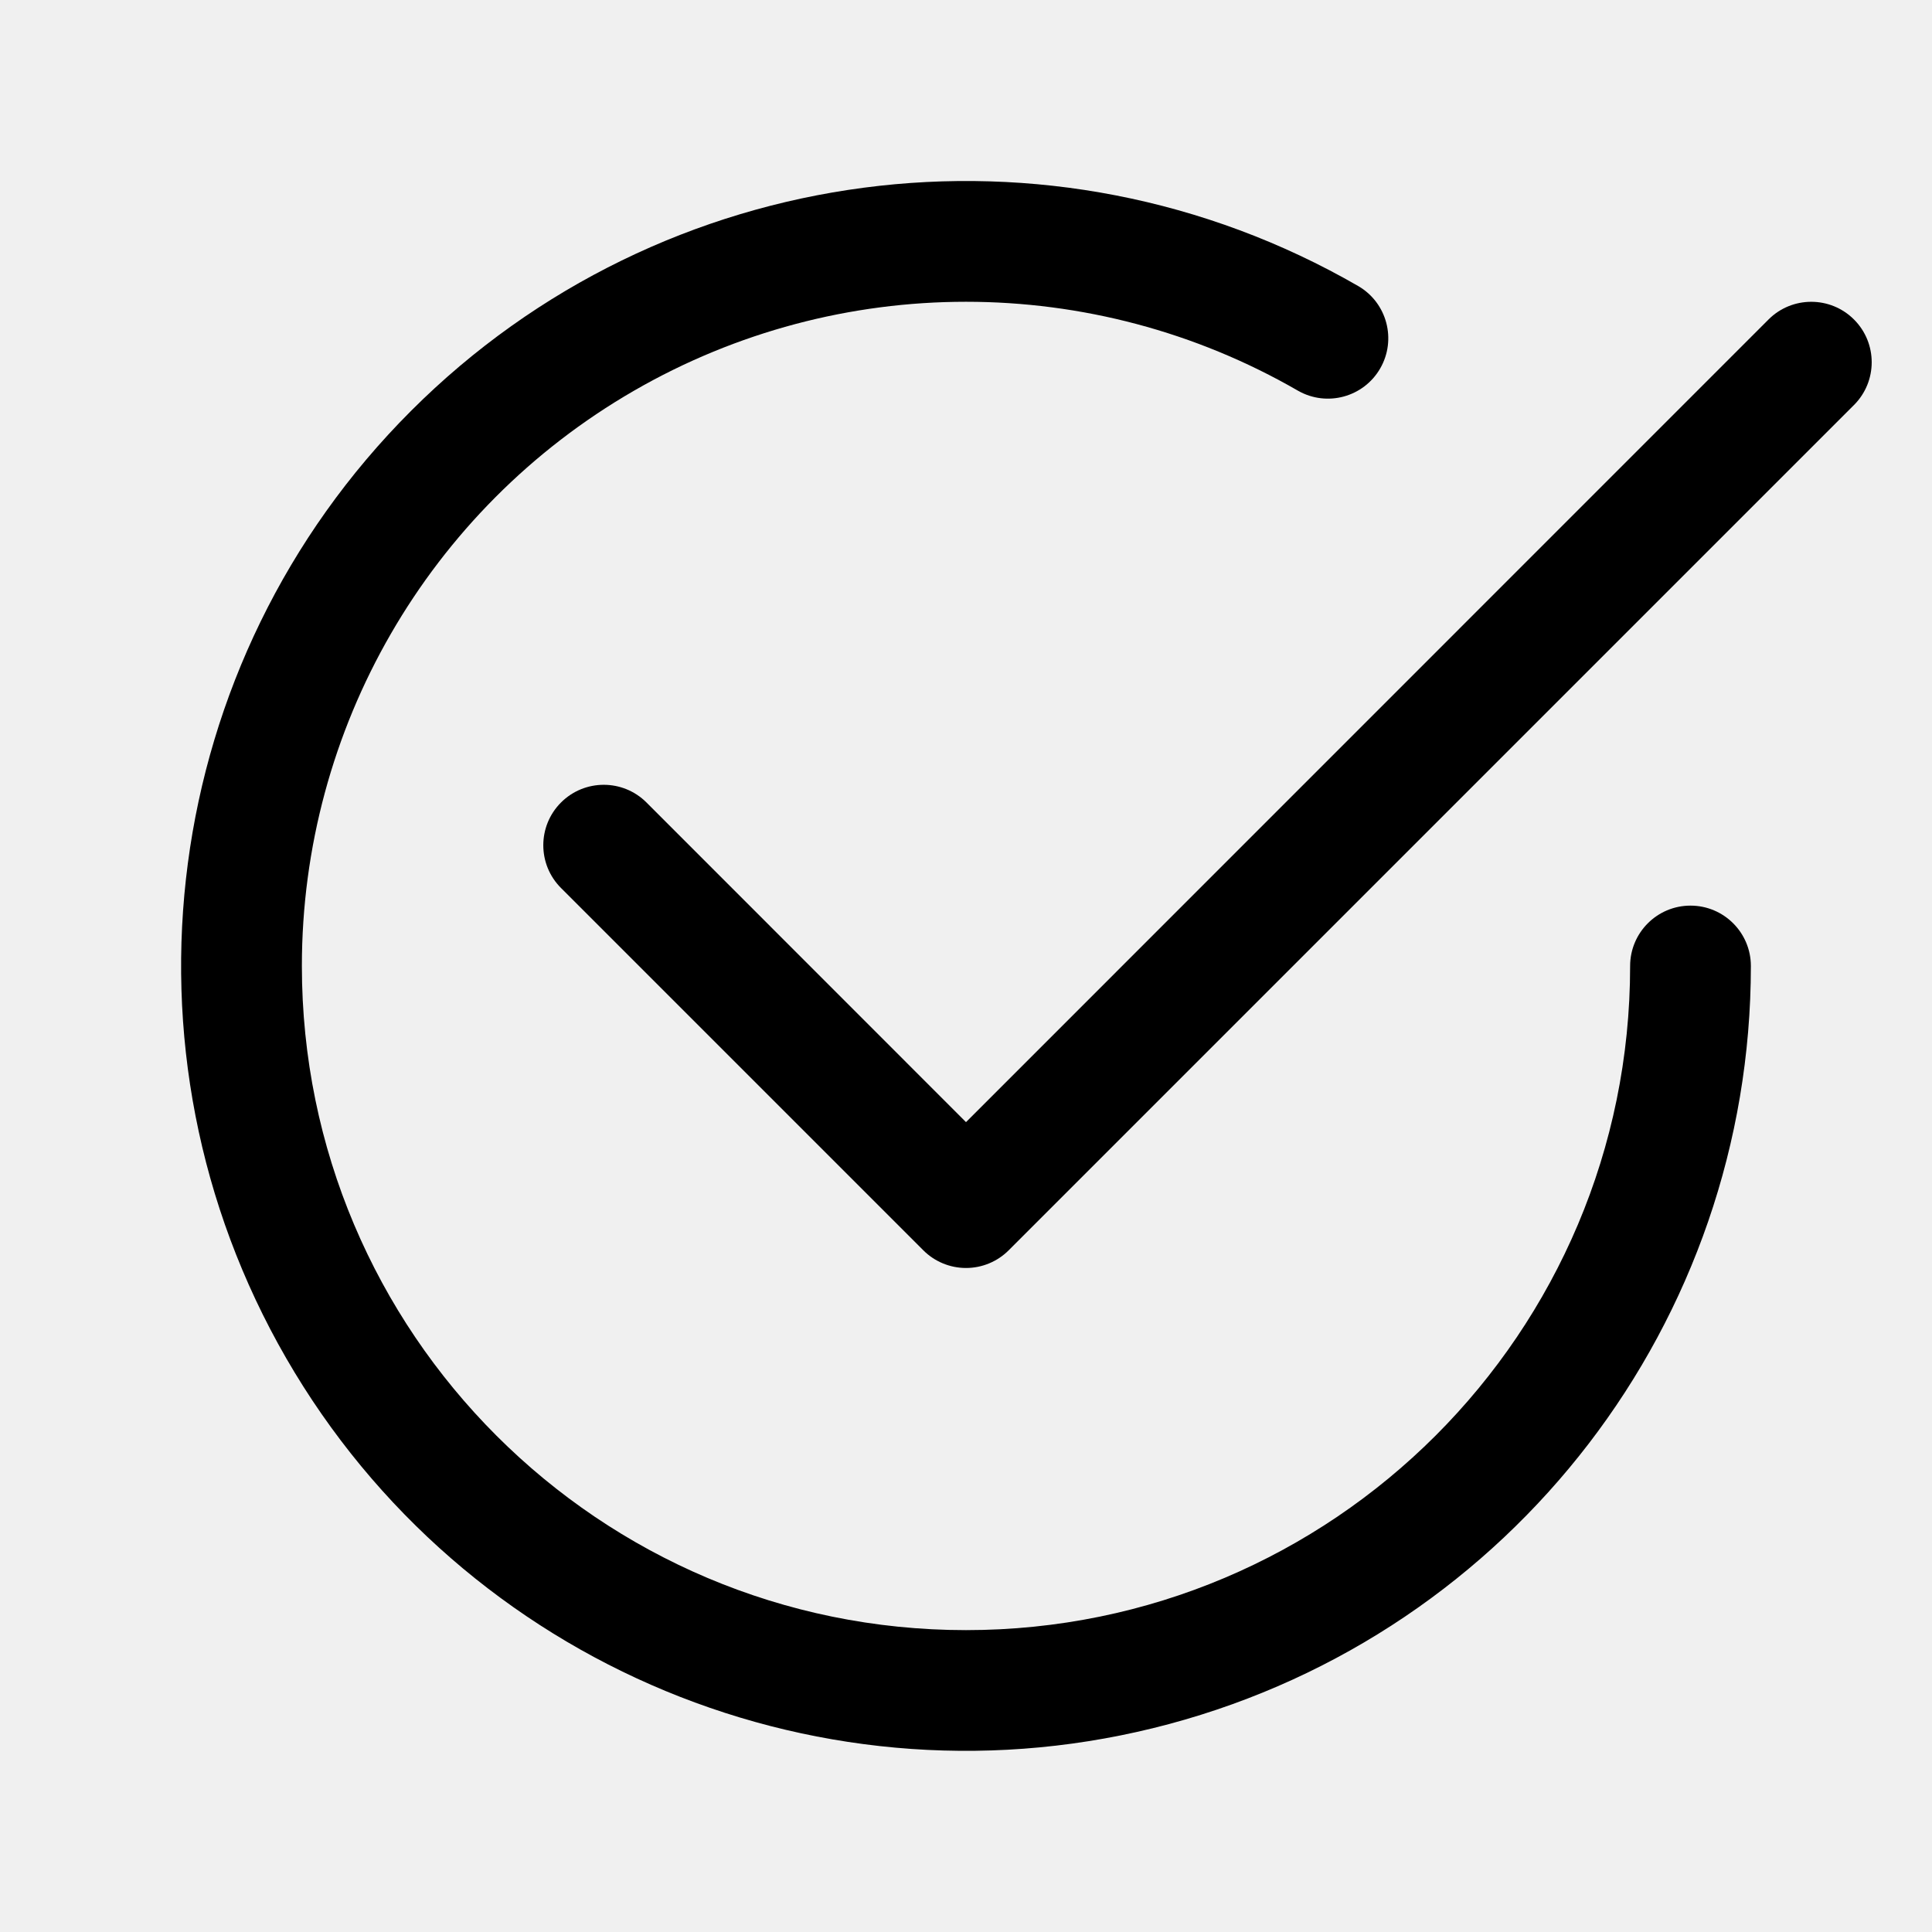
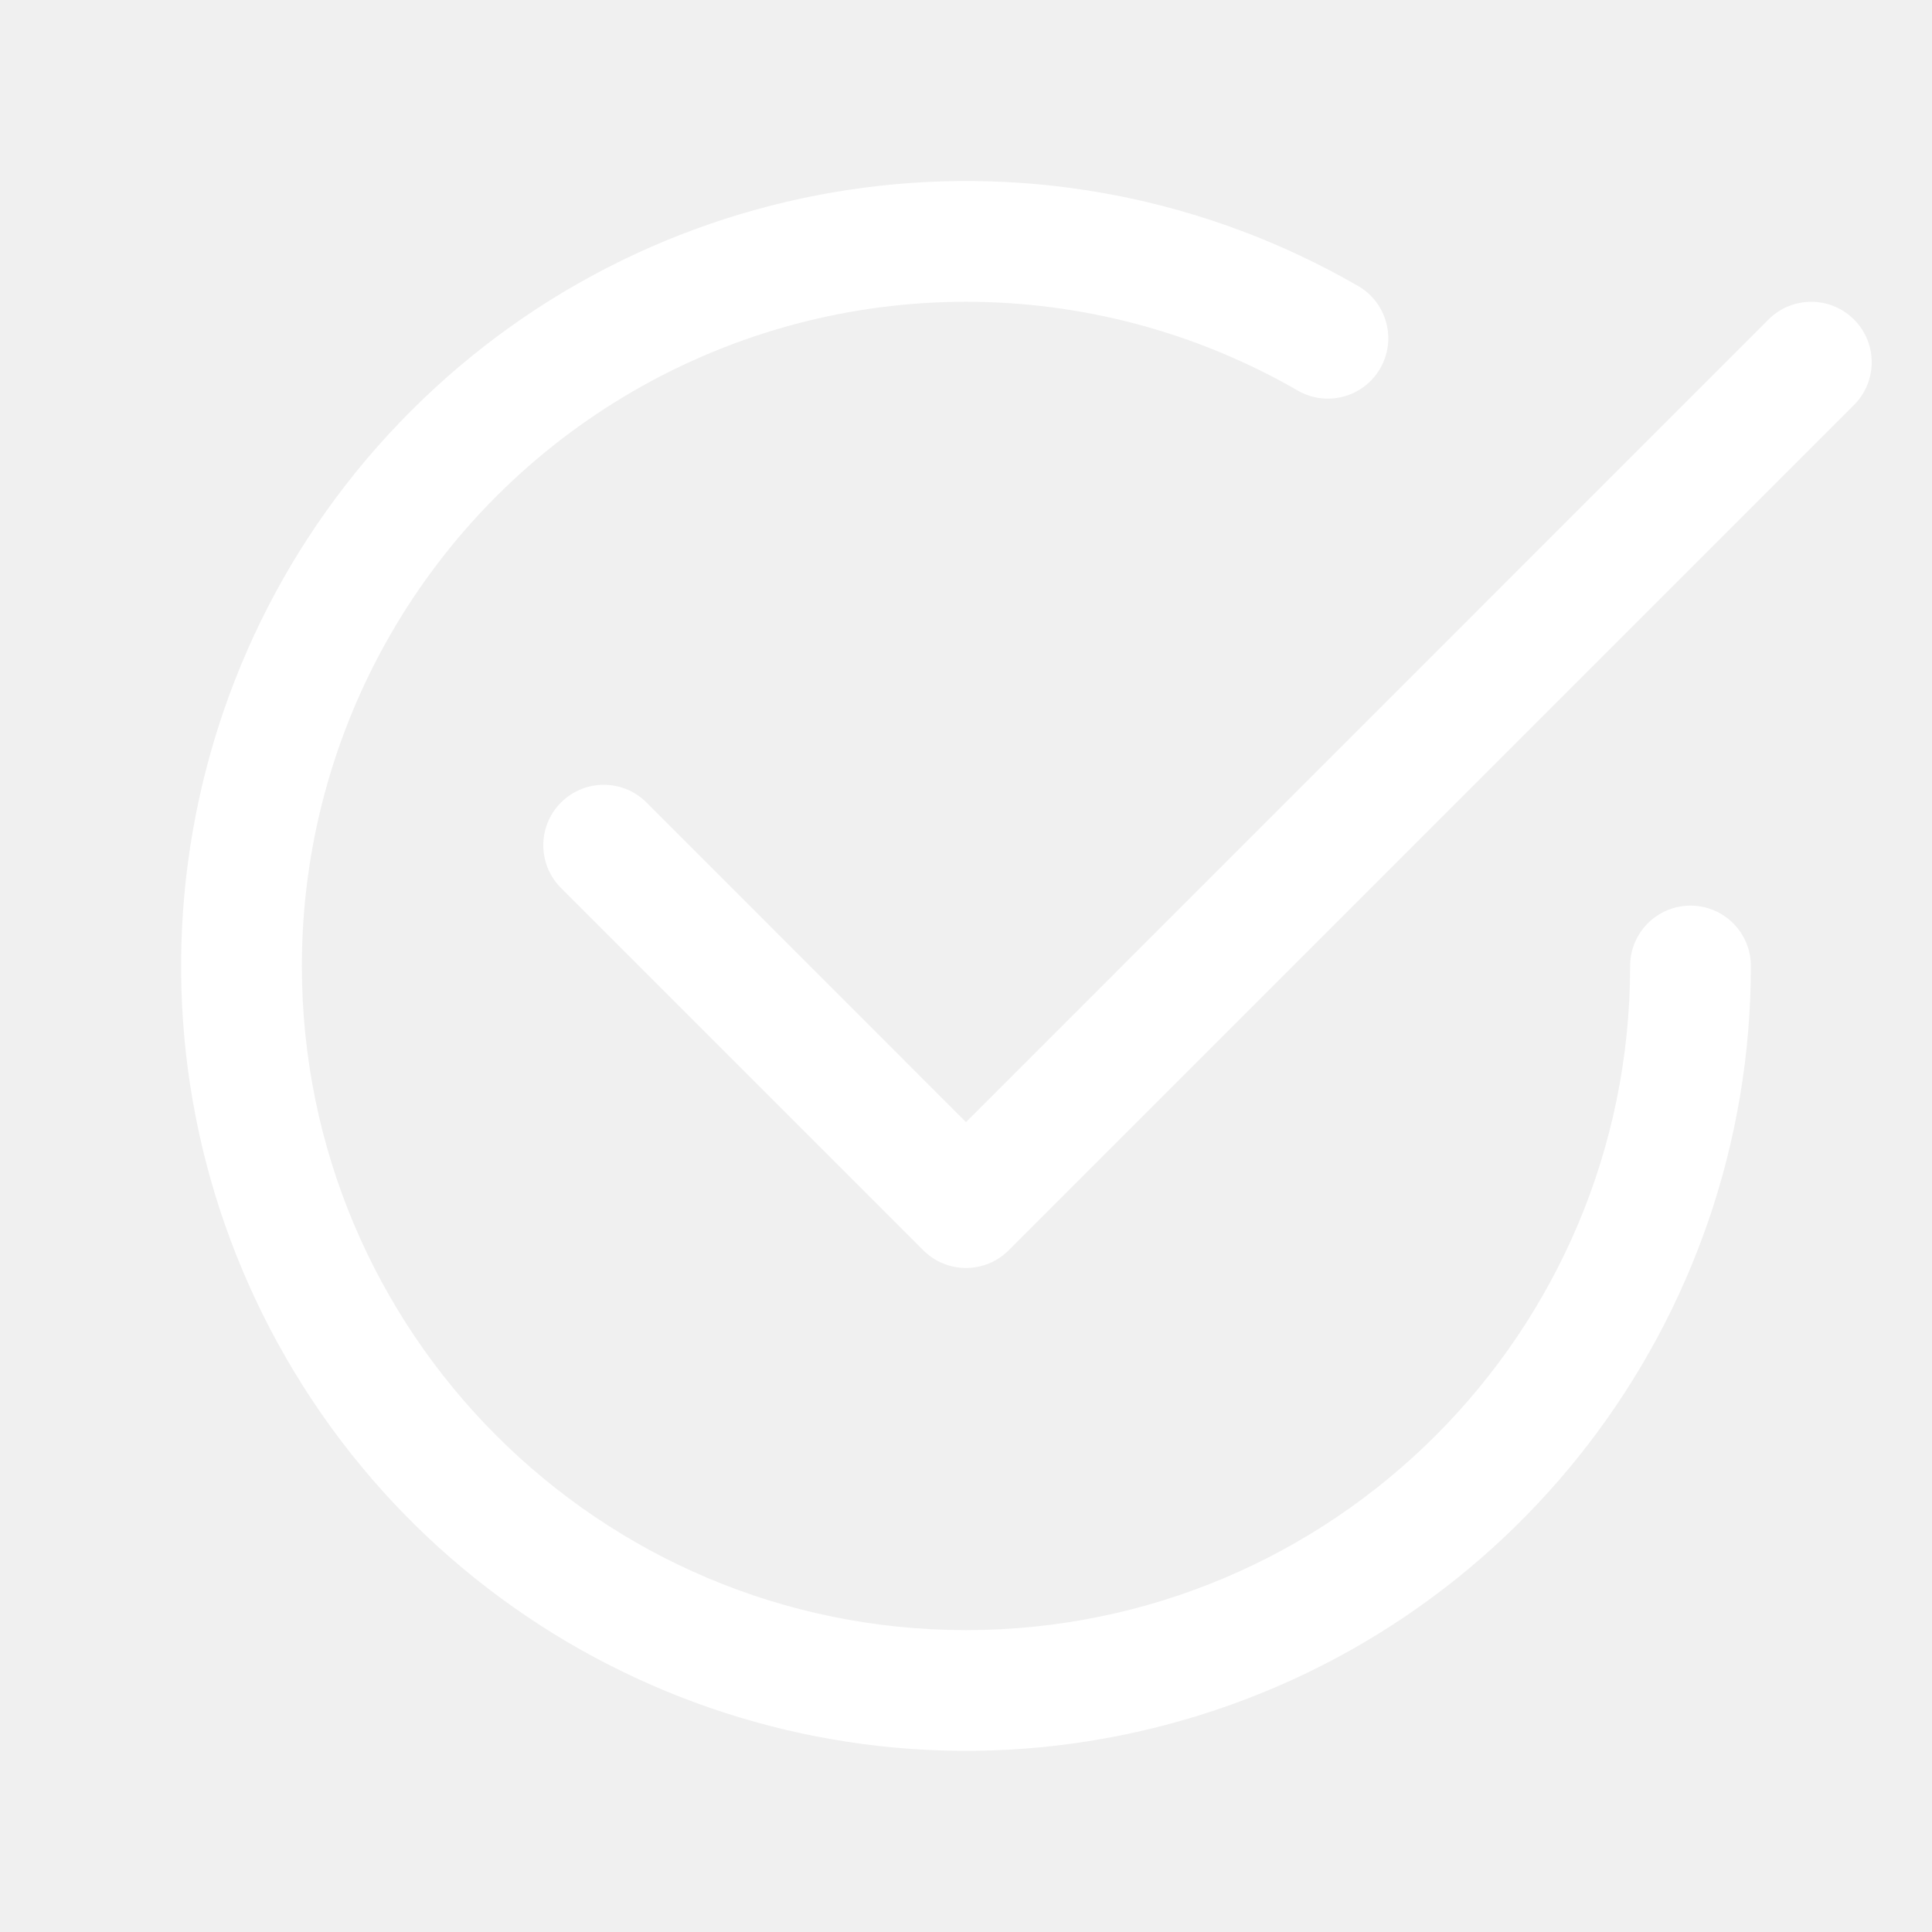
- <svg xmlns="http://www.w3.org/2000/svg" width="16" height="16" fill="currentColor" class="bi bi-check2-circle" viewBox="0 0 16 16">
+ <svg xmlns="http://www.w3.org/2000/svg" width="18" height="18" fill="#fff" class="bi bi-check2-circle" viewBox="0 0 16 16">
  <path d="M2.5 8a5.5 5.5 0 0 1 8.25-4.764.5.5 0 0 0 .5-.866A6.5 6.5 0 1 0 14.5 8a.5.5 0 0 0-1 0 5.5 5.5 0 1 1-11 0" />
  <path d="M15.354 3.354a.5.5 0 0 0-.708-.708L8 9.293 5.354 6.646a.5.5 0 1 0-.708.708l3 3a.5.5 0 0 0 .708 0l7-7z" />
</svg>
